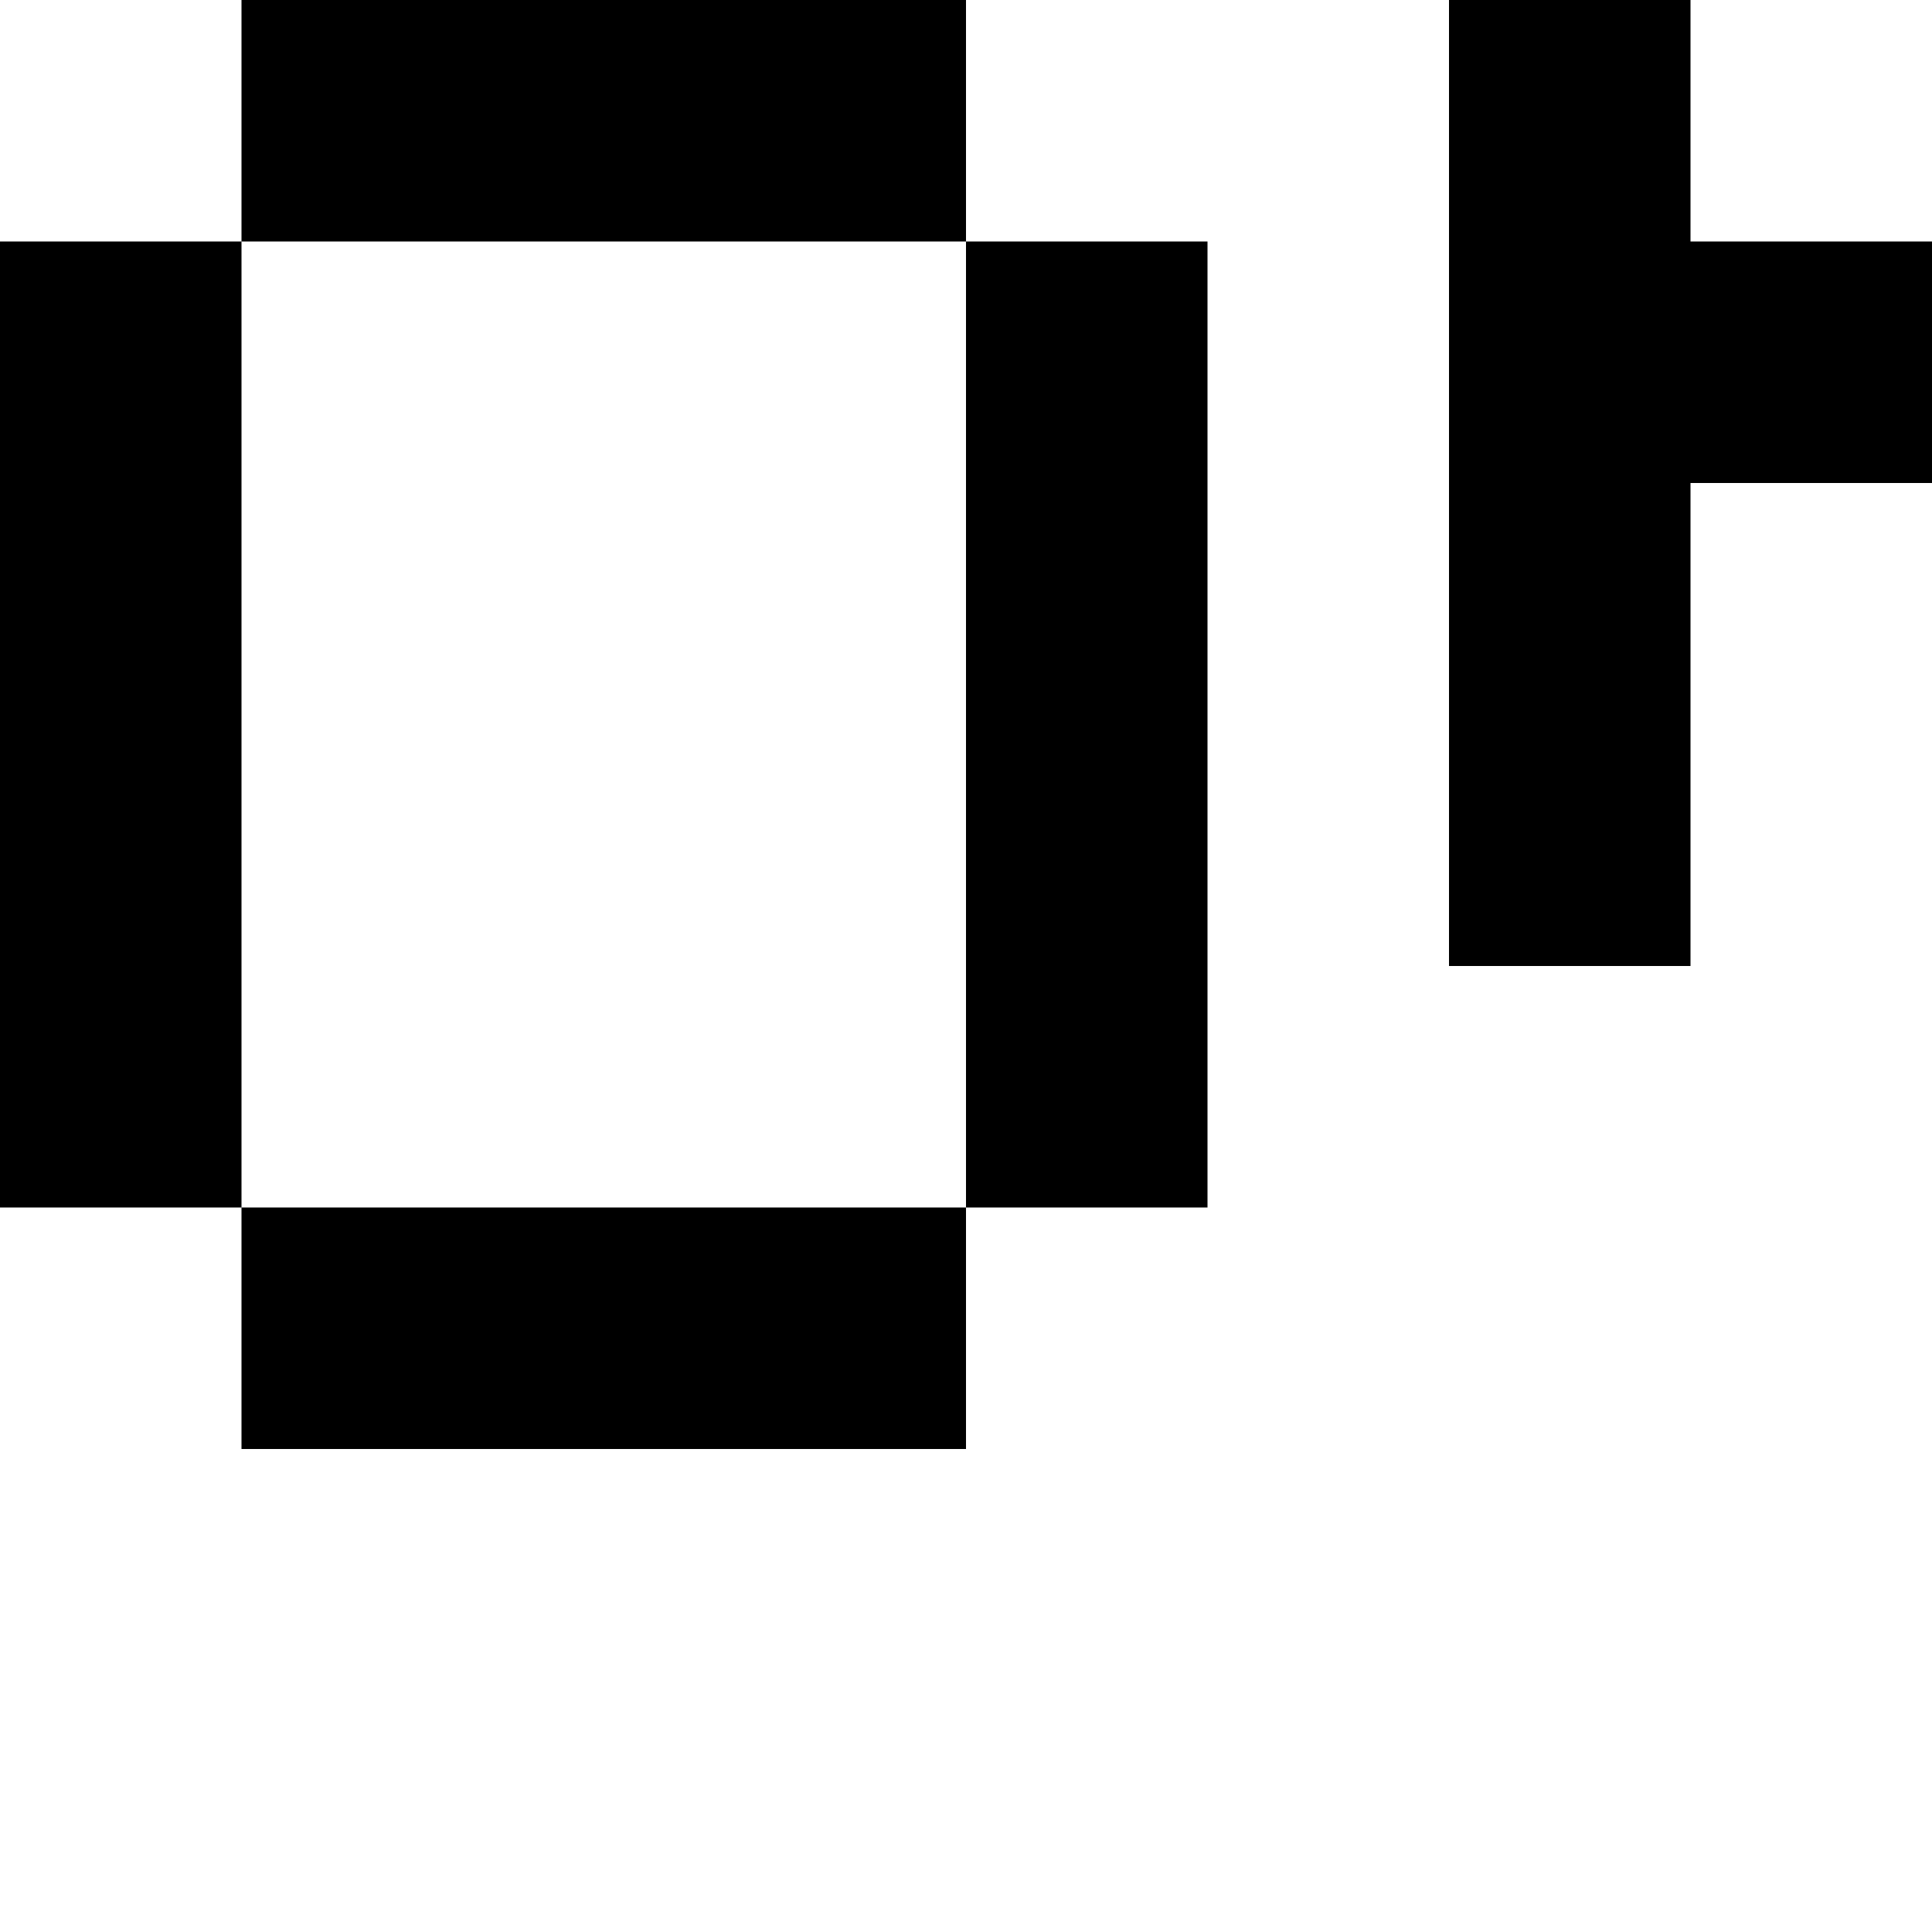
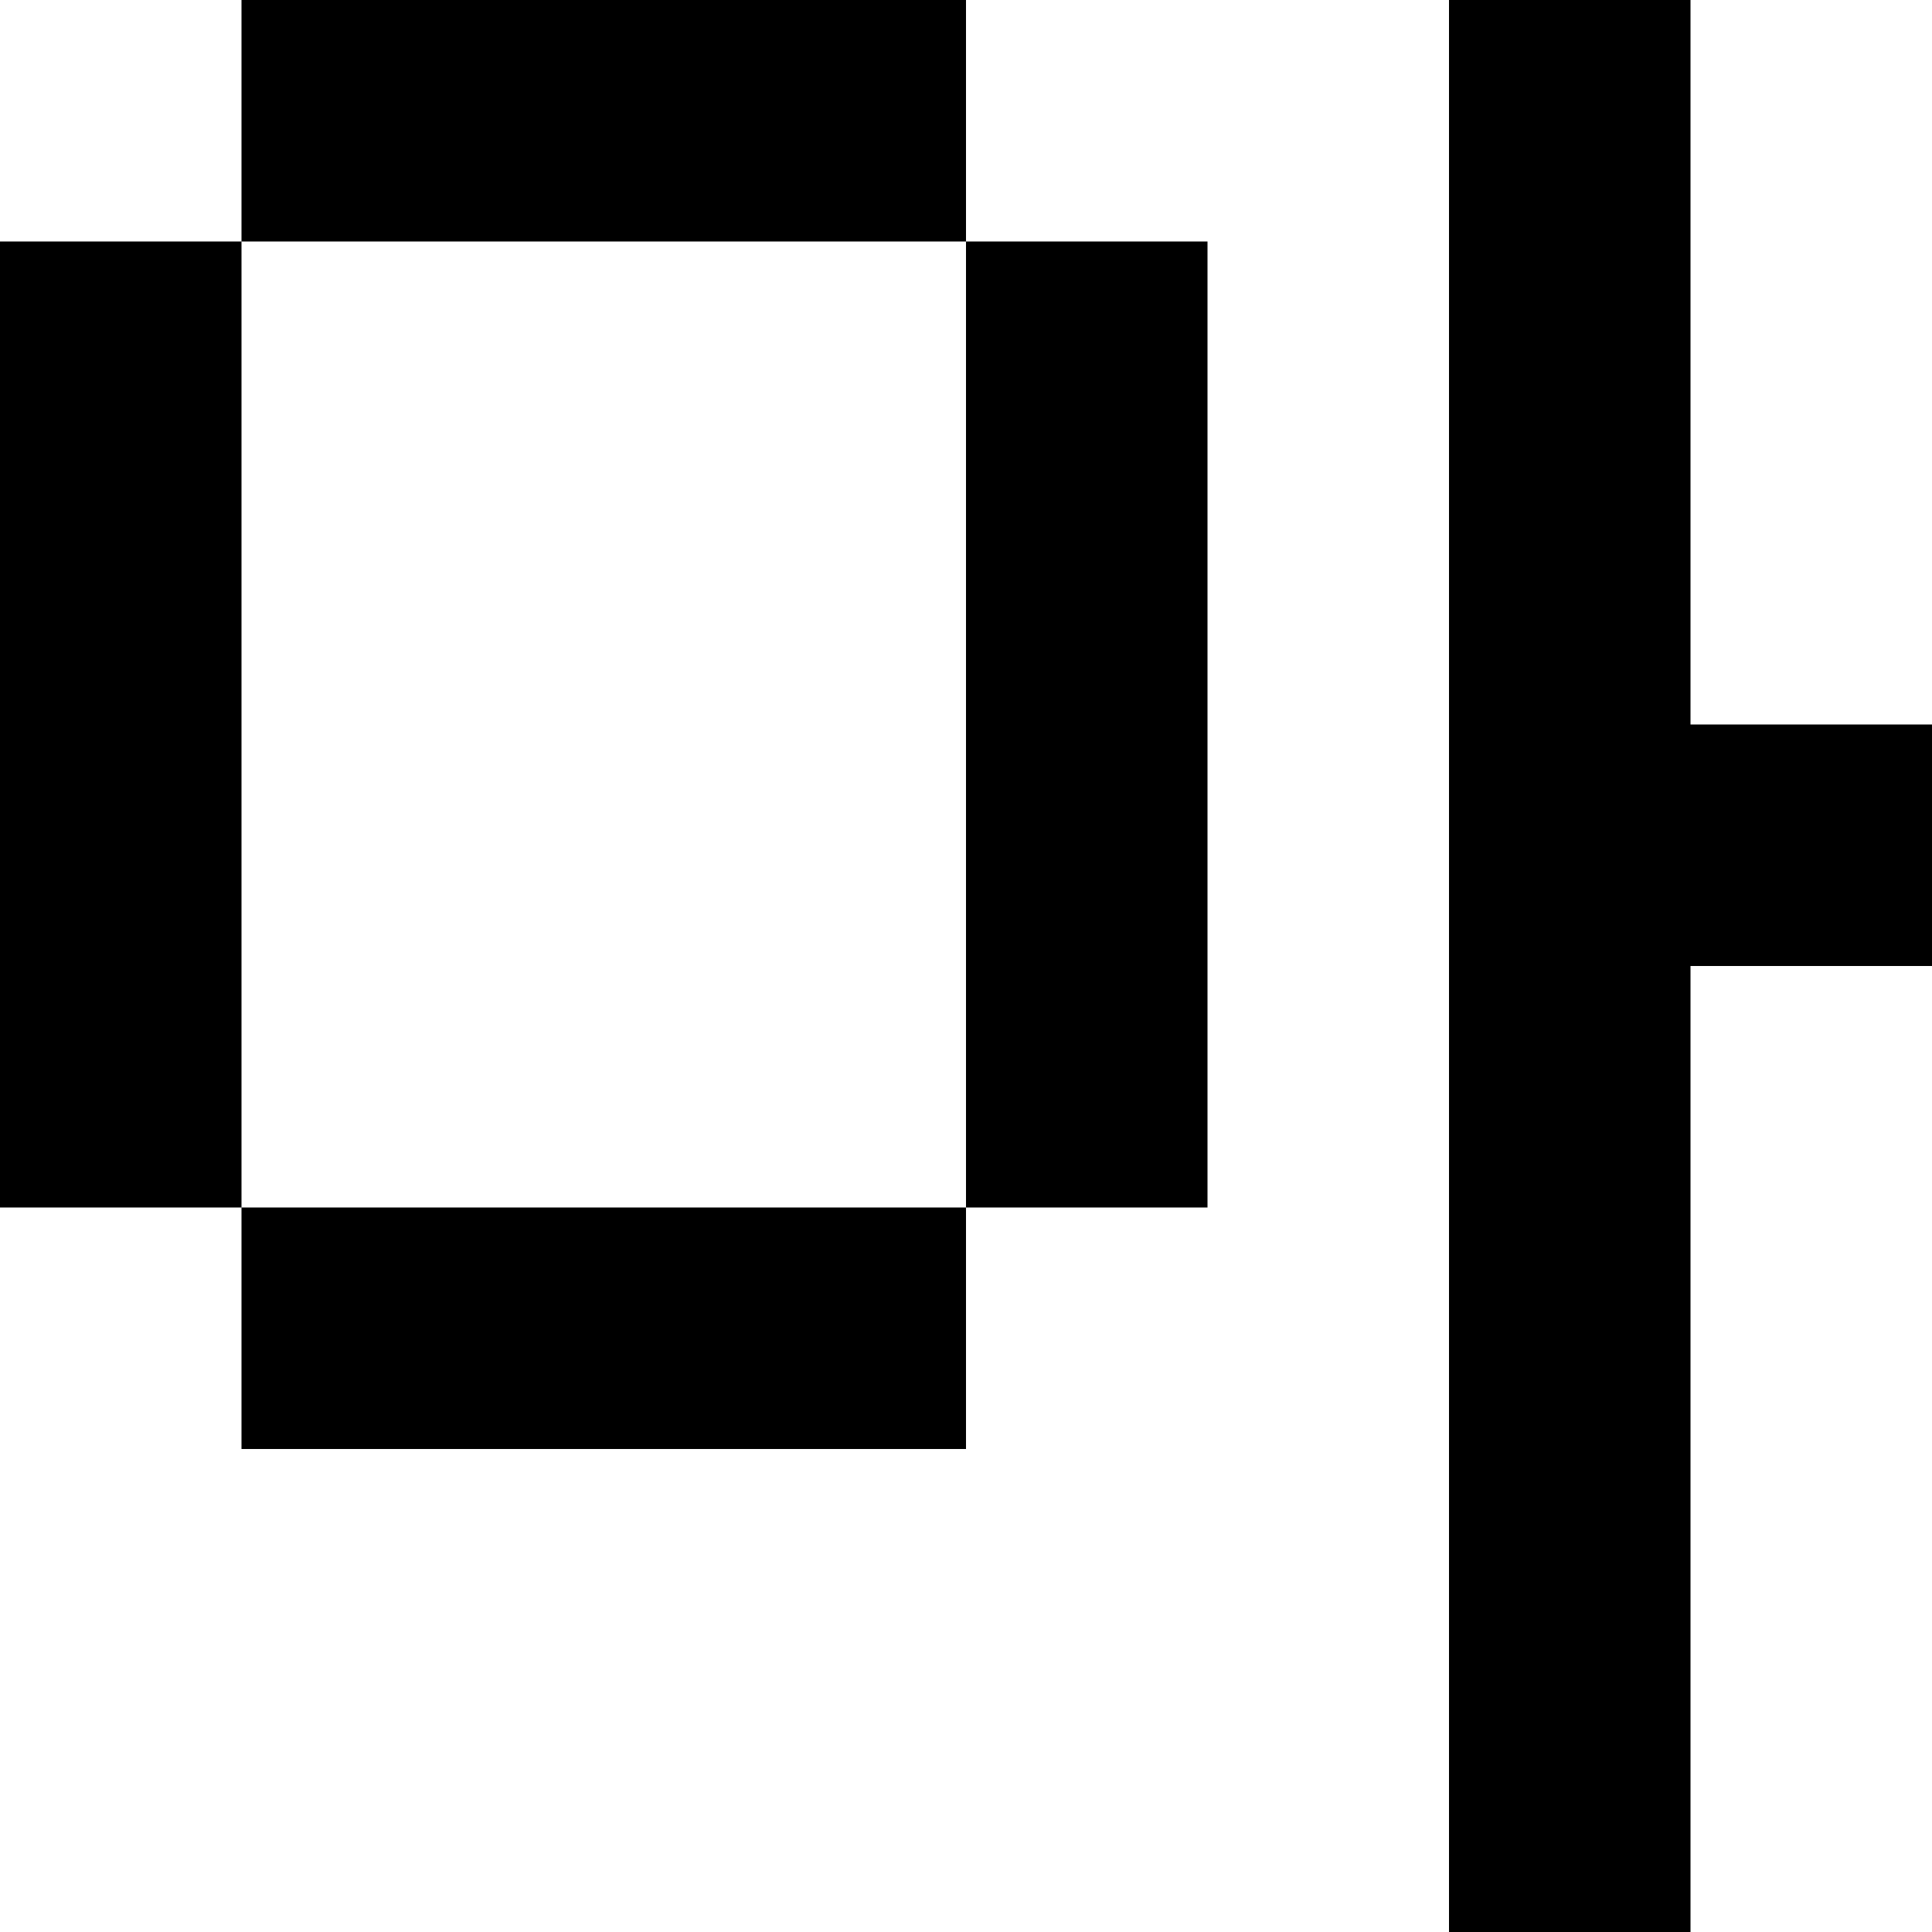
<svg xmlns="http://www.w3.org/2000/svg" viewBox="0 0 8 8">
-   <path d="M1 0h1v1H1zM2 0h1v1H2zM3 0h1v1H3zM0 1h1v1H0zM4 1h1v1H4zM0 2h1v1H0zM4 2h1v1H4zM0 3h1v1H0zM4 3h1v1H4zM0 4h1v1H0zM4 4h1v1H4zM1 5h1v1H1zM2 5h1v1H2zM3 5h1v1H3zM6 0h1v1H6zM6 1h1v1H6zM7 1h1v1H7zM6 2h1v1H6zM6 3h1v1H6z" />
+   <path d="M1 0h1v1H1zM2 0h1v1H2zM3 0h1v1H3zM0 1h1v1H0zM4 1h1v1H4zM0 2h1v1H0zM4 2h1v1H4zM0 3h1v1H0zM4 3h1v1H4zM0 4h1v1H0zM4 4h1v1H4zM1 5h1v1H1zM2 5h1v1H2zM3 5h1v1H3zM6 0h1v1H6zM6 1h1v1H6zM6 2h1v1H6zM6 3h1v1H6zM7 3h1v1H7zM6 4h1v1H6zM6 5h1v1H6zM6 6h1v1H6zM6 7h1v1H6z" />
</svg>
